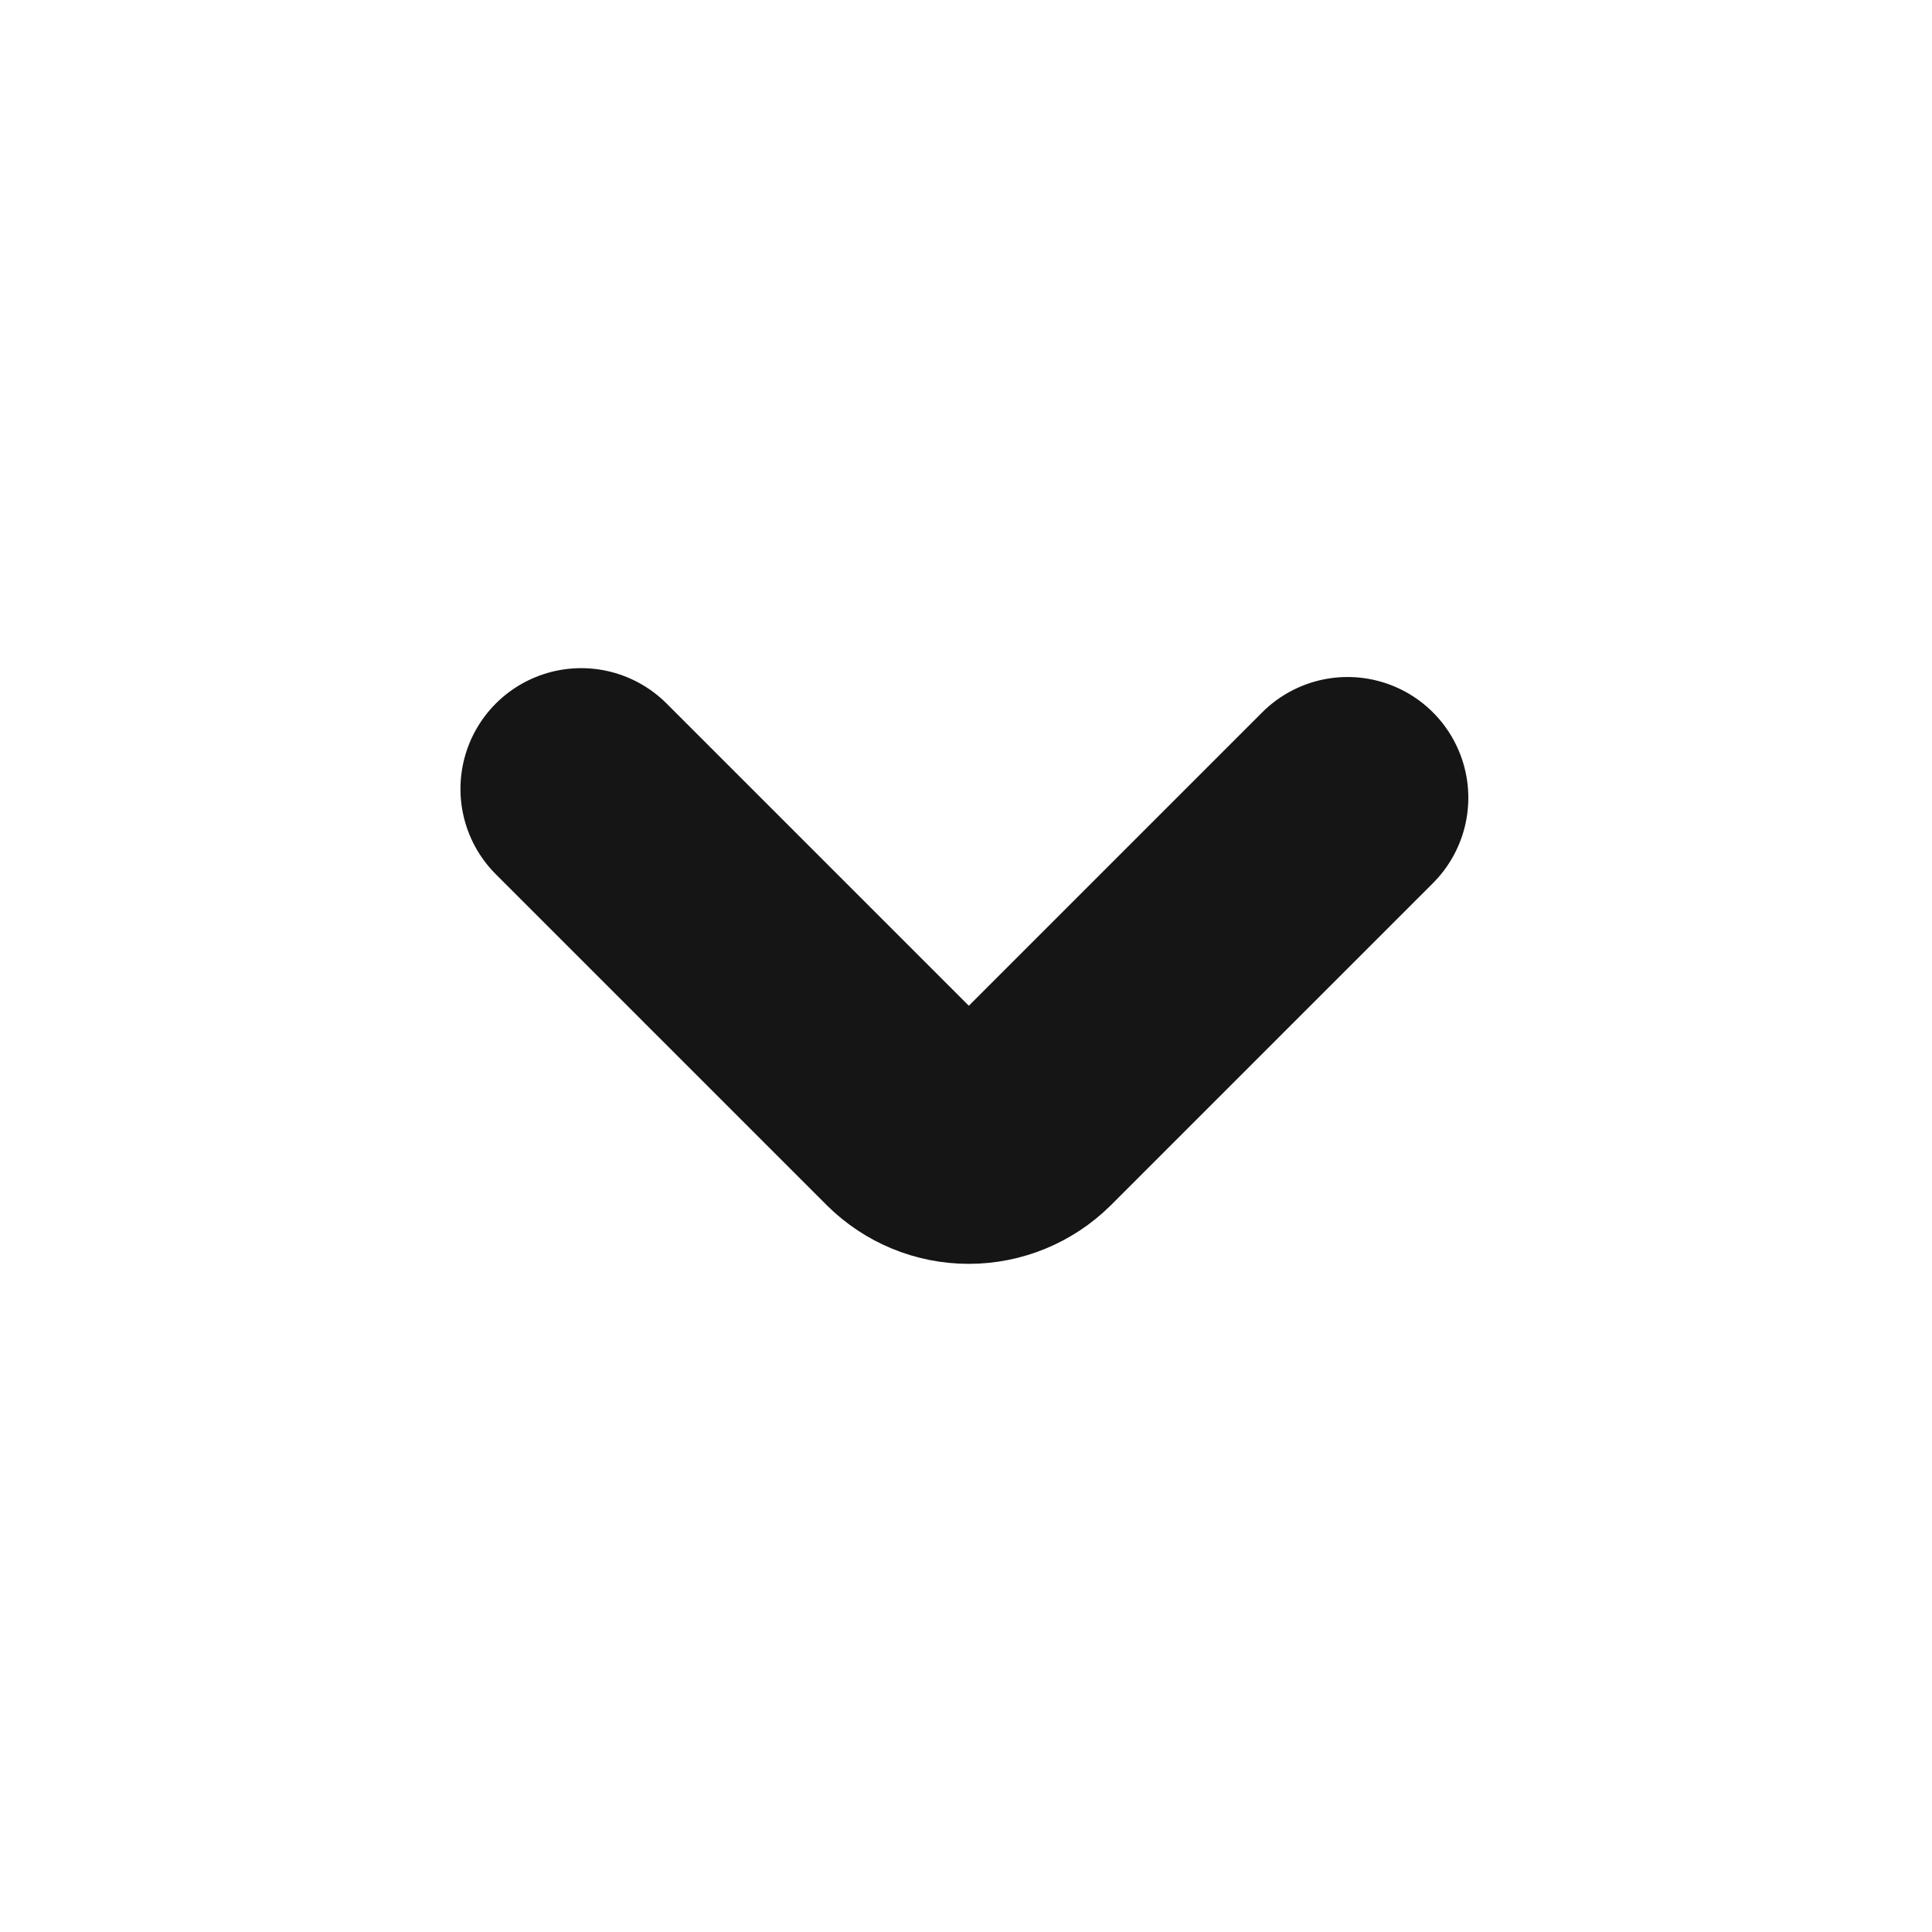
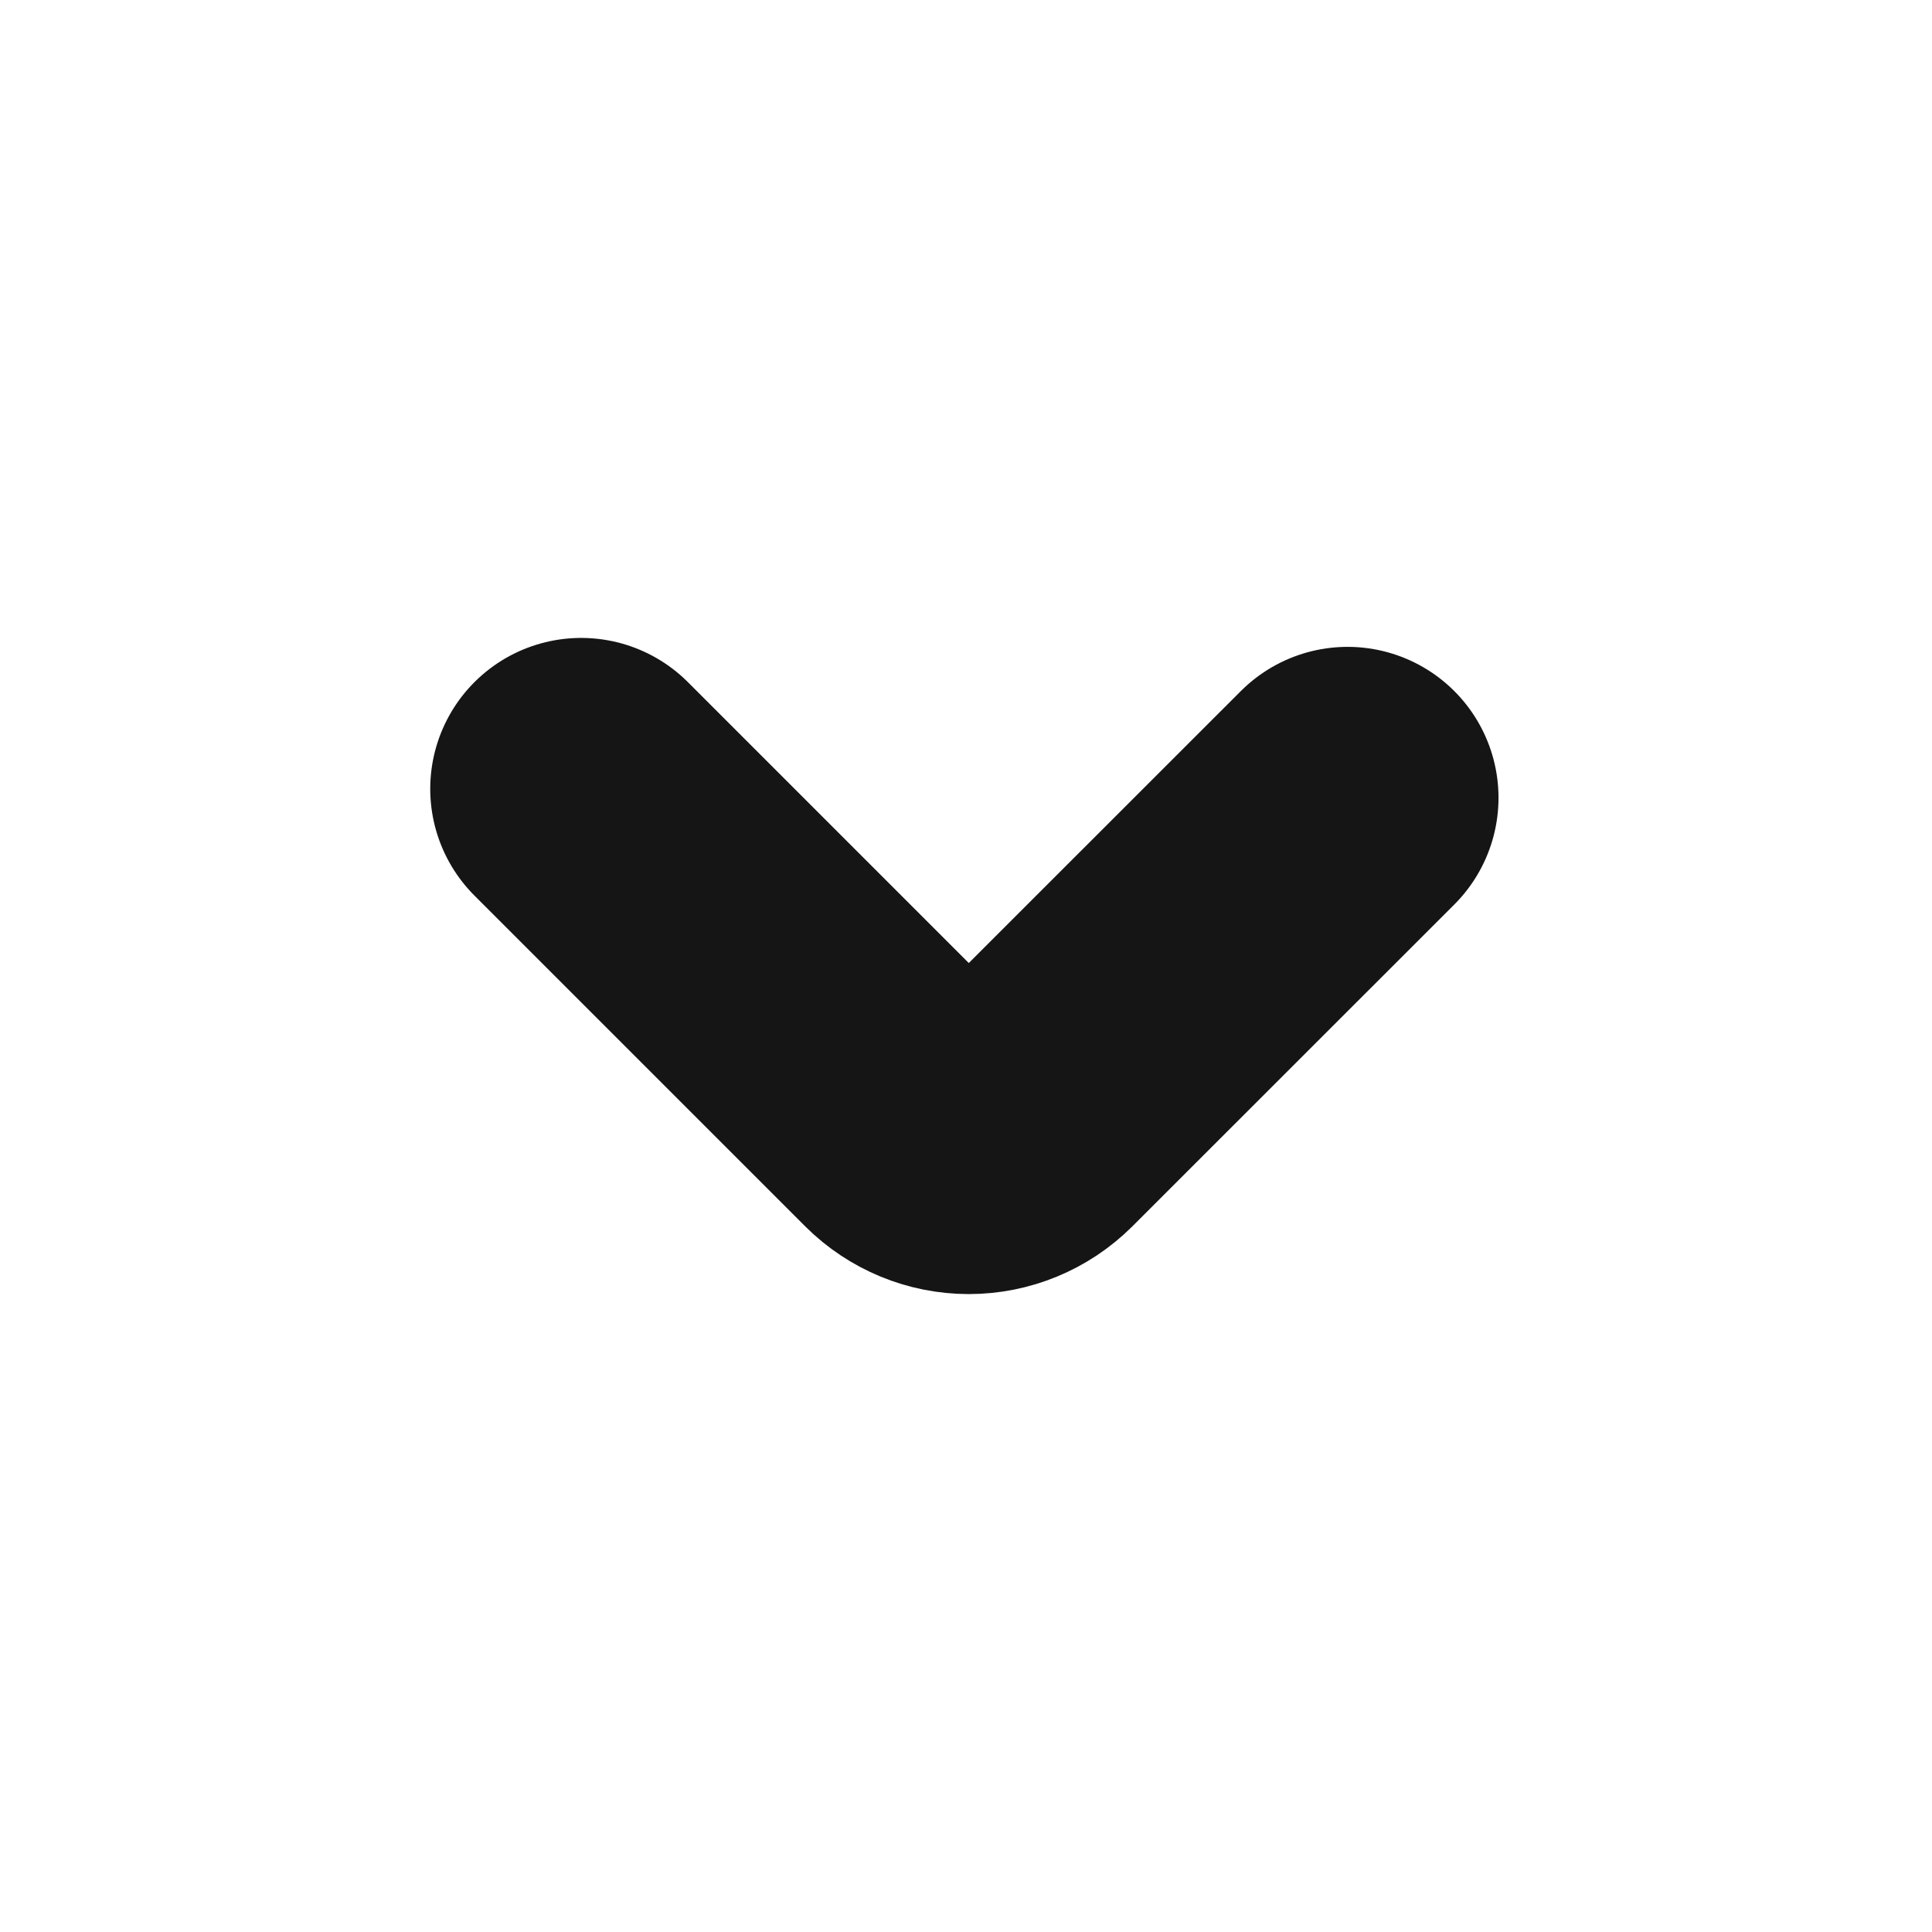
- <svg xmlns="http://www.w3.org/2000/svg" width="12" height="12" viewBox="0 0 12 12" fill="none">
-   <path d="M3.61 4.9L5.665 6.955C5.759 7.048 5.885 7.1 6.017 7.1C6.149 7.1 6.276 7.048 6.37 6.955L8.37 4.955" stroke="#151515" stroke-width="1.5" stroke-linecap="round" stroke-linejoin="bevel" />
+ <svg xmlns="http://www.w3.org/2000/svg" width="16" height="16" viewBox="0 0 16 16" fill="none">
+   <path d="M4.813 6.533L7.553 9.273C7.678 9.397 7.847 9.467 8.023 9.467C8.199 9.467 8.368 9.397 8.493 9.273L11.16 6.607" stroke="#151515" stroke-width="2.5" stroke-linecap="round" stroke-linejoin="bevel" />
</svg>
